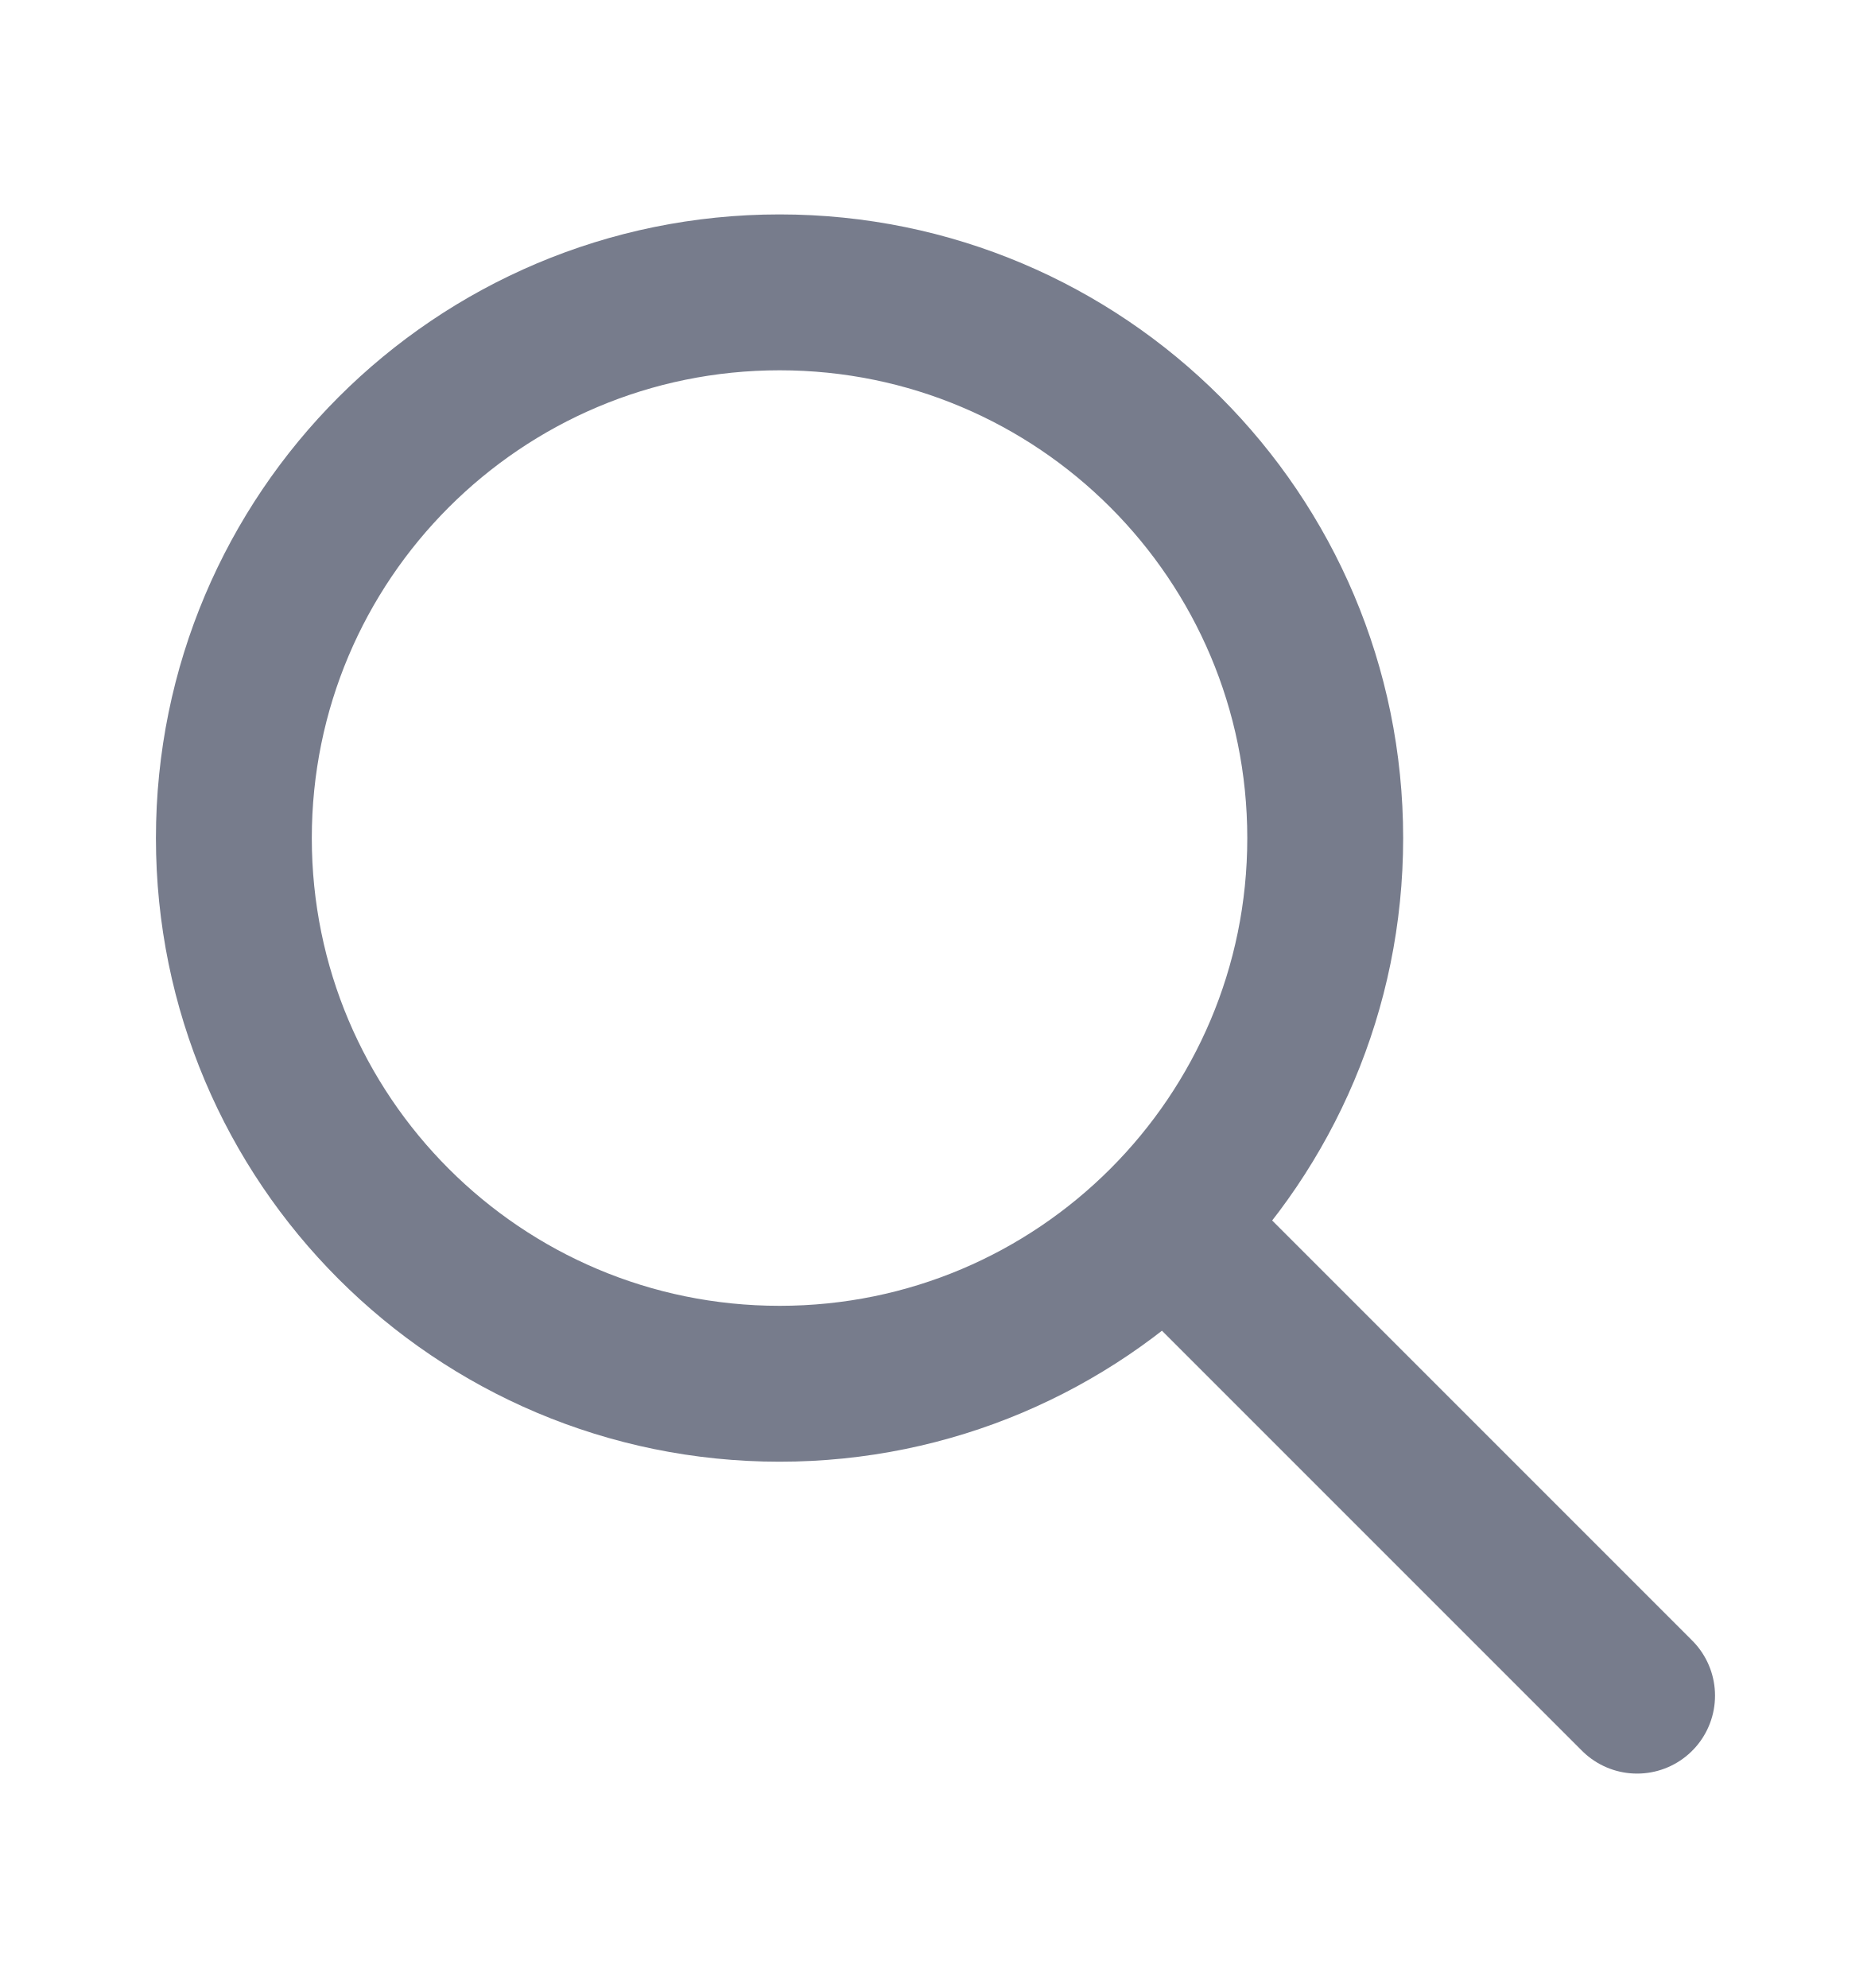
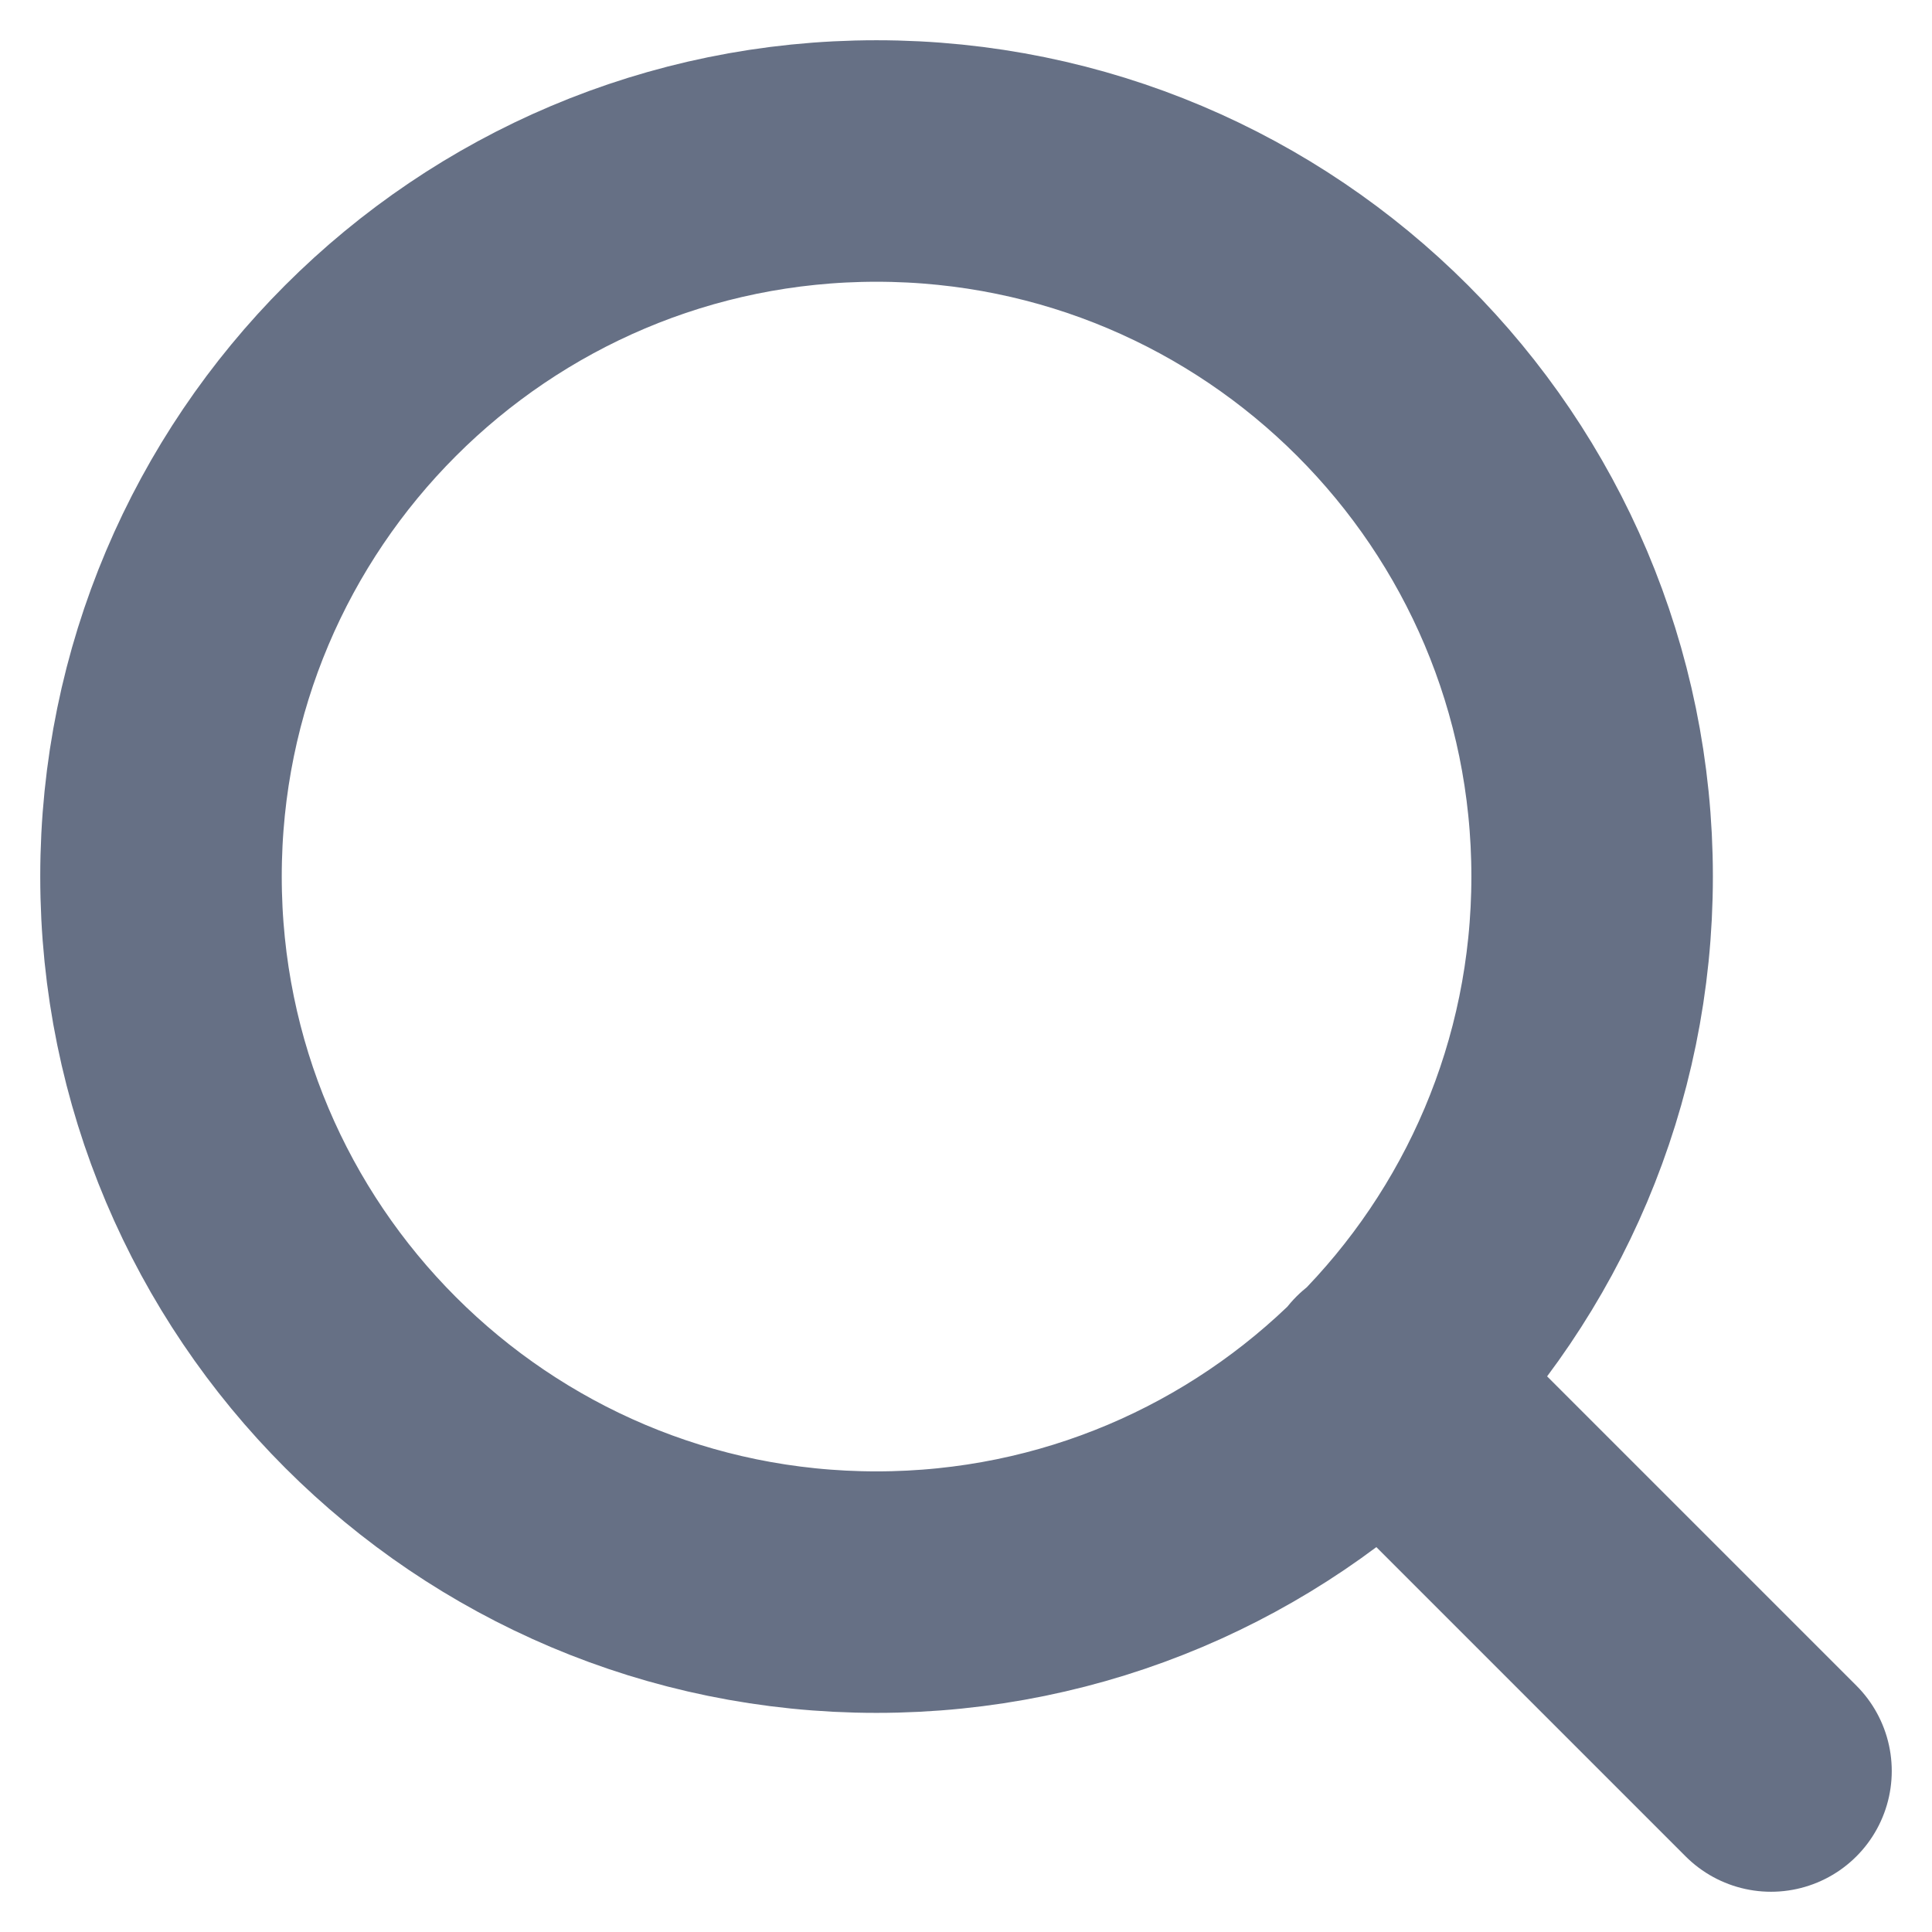
- <svg xmlns="http://www.w3.org/2000/svg" width="16" height="17" viewBox="0 0 16 17" fill="none">
-   <path d="M6.667 11.833C9.244 11.833 11.333 9.744 11.333 7.167C11.333 4.589 9.244 2.5 6.667 2.5C4.089 2.5 2 4.589 2 7.167C2 9.744 4.089 11.833 6.667 11.833Z" stroke="#777C8C" stroke-width="1.333" stroke-linecap="round" stroke-linejoin="round" />
-   <path d="M10 10.5L14 14.5" stroke="#777C8C" stroke-width="1.333" stroke-linecap="round" stroke-linejoin="round" />
+ <svg xmlns="http://www.w3.org/2000/svg" width="12" height="12" viewBox="0 0 12 12" fill="none">
+   <path d="M11 11L8.583 8.583M9.889 5.444C9.889 7.899 7.899 9.889 5.444 9.889C2.99 9.889 1 7.899 1 5.444C1 2.99 2.99 1 5.444 1C7.899 1 9.889 2.99 9.889 5.444Z" stroke="#667085" stroke-width="1.5" stroke-linecap="round" stroke-linejoin="round" />
</svg>
